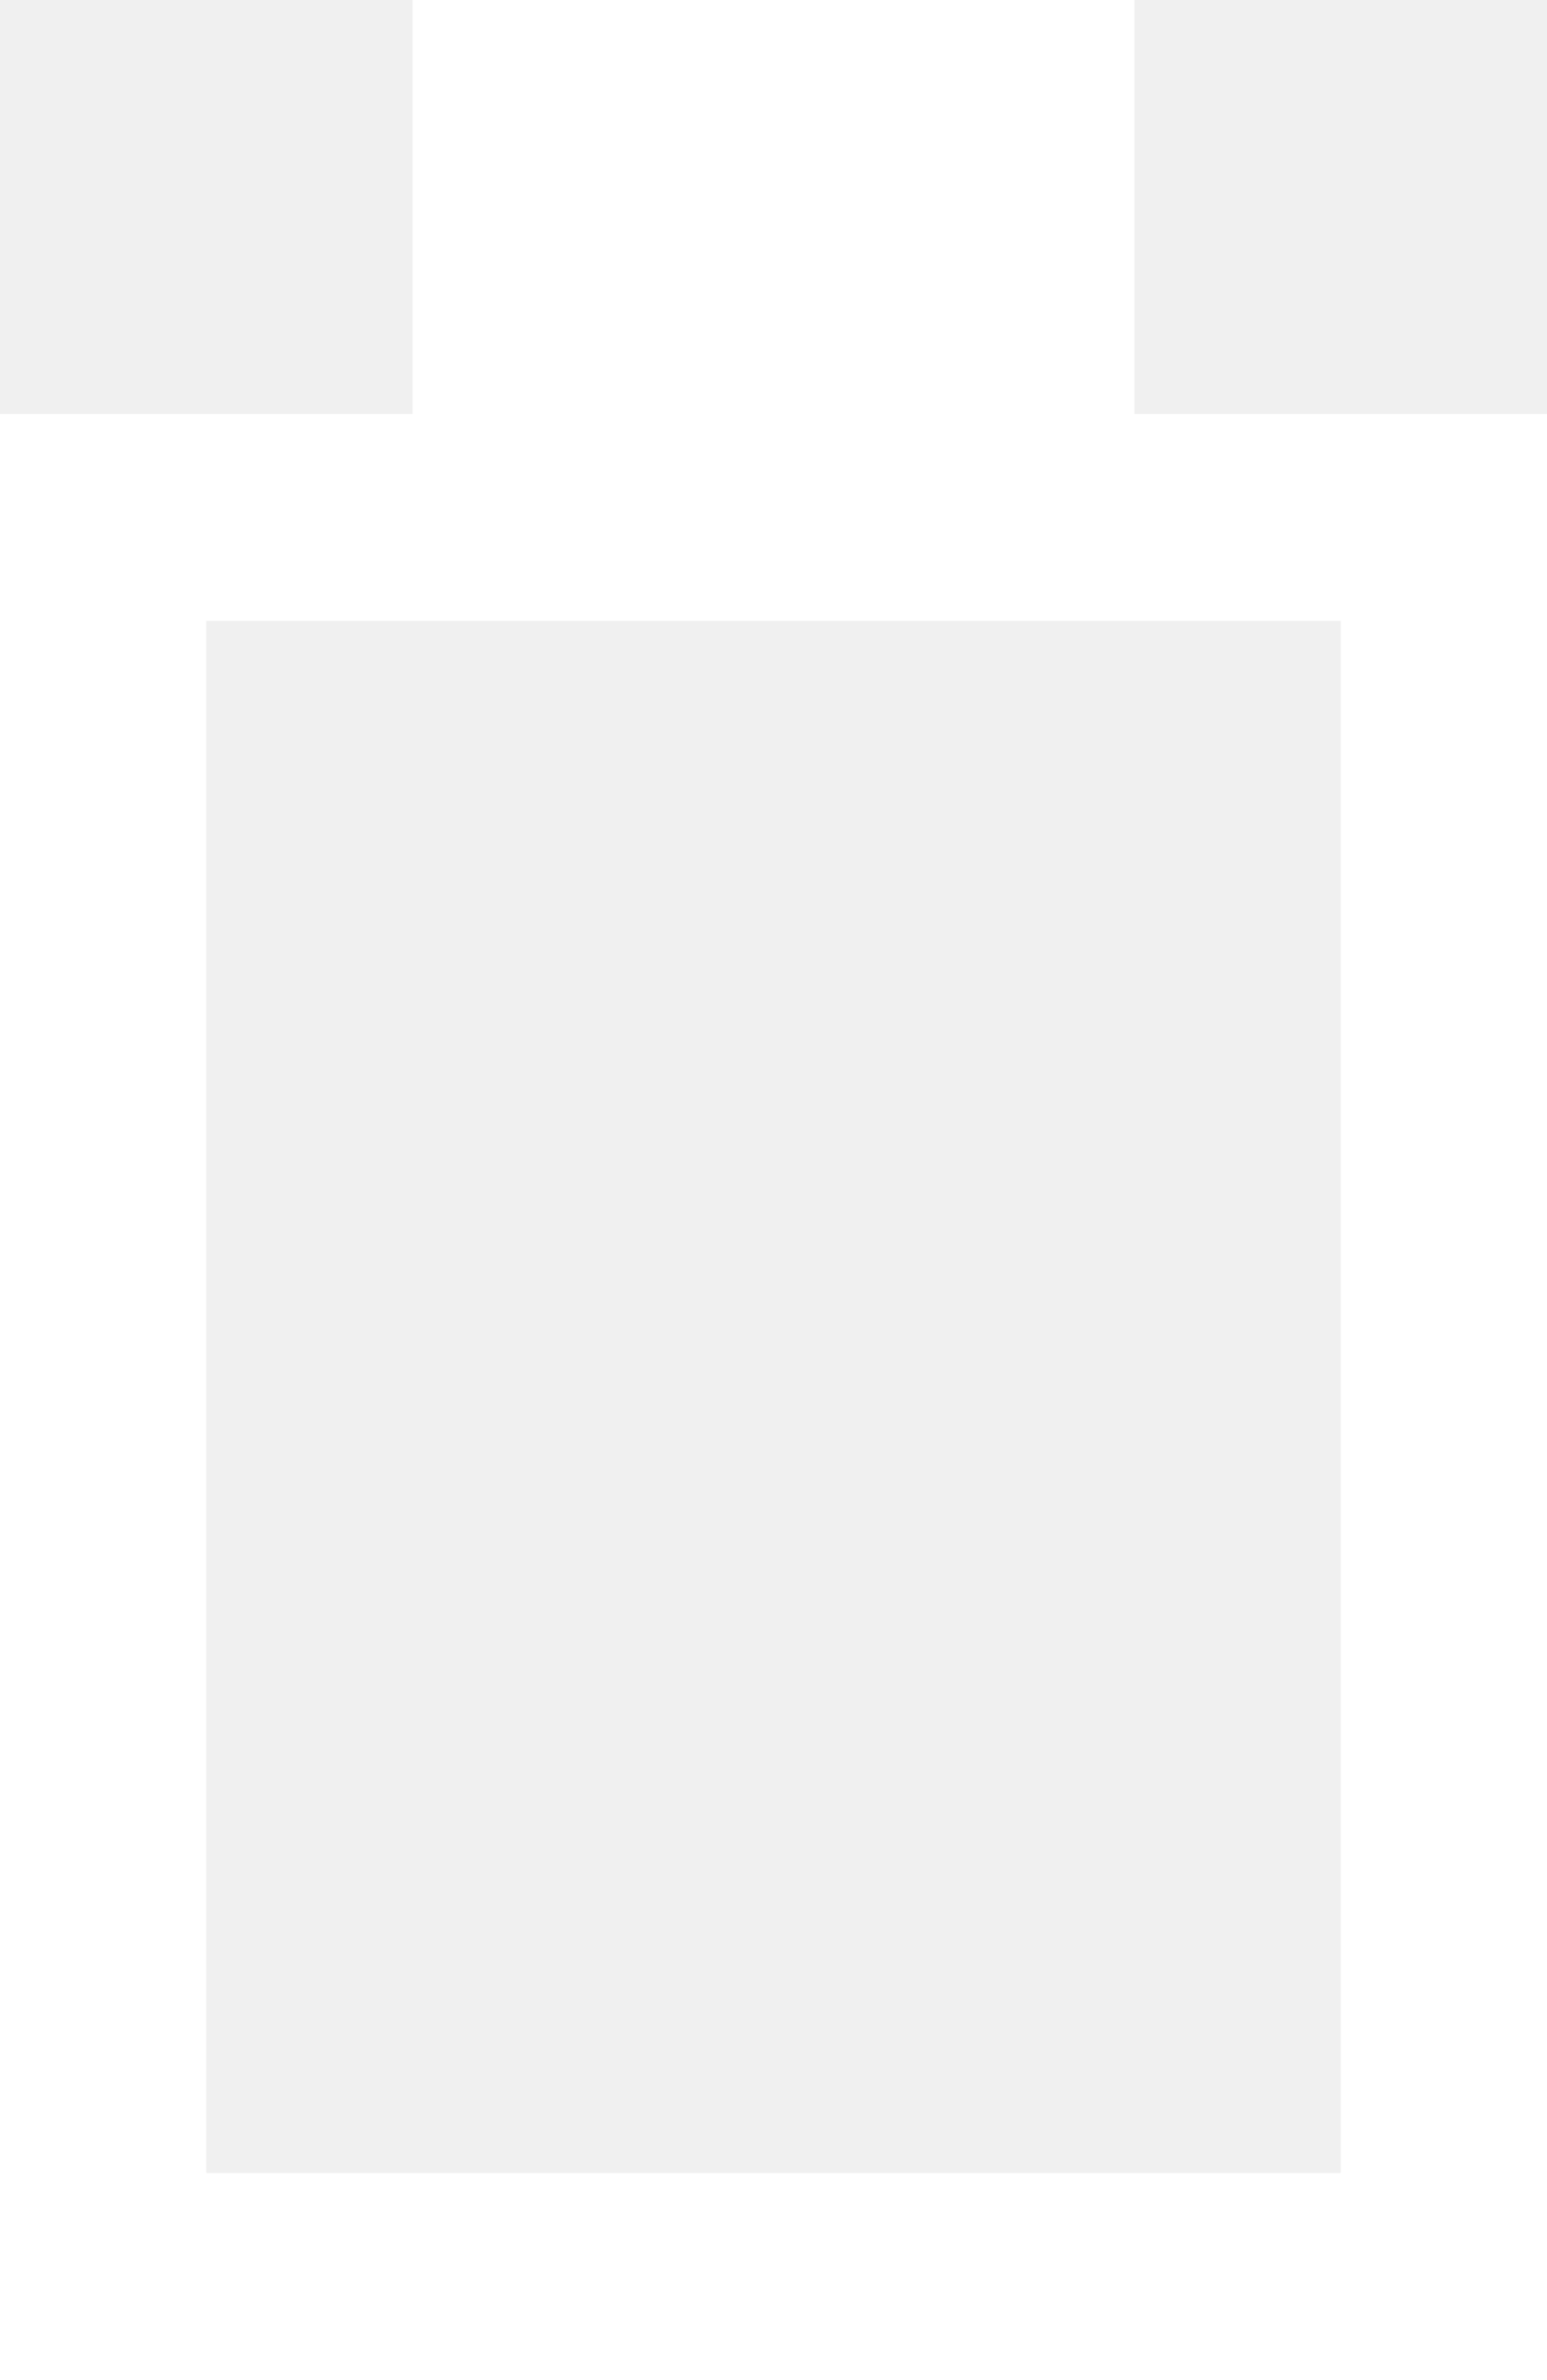
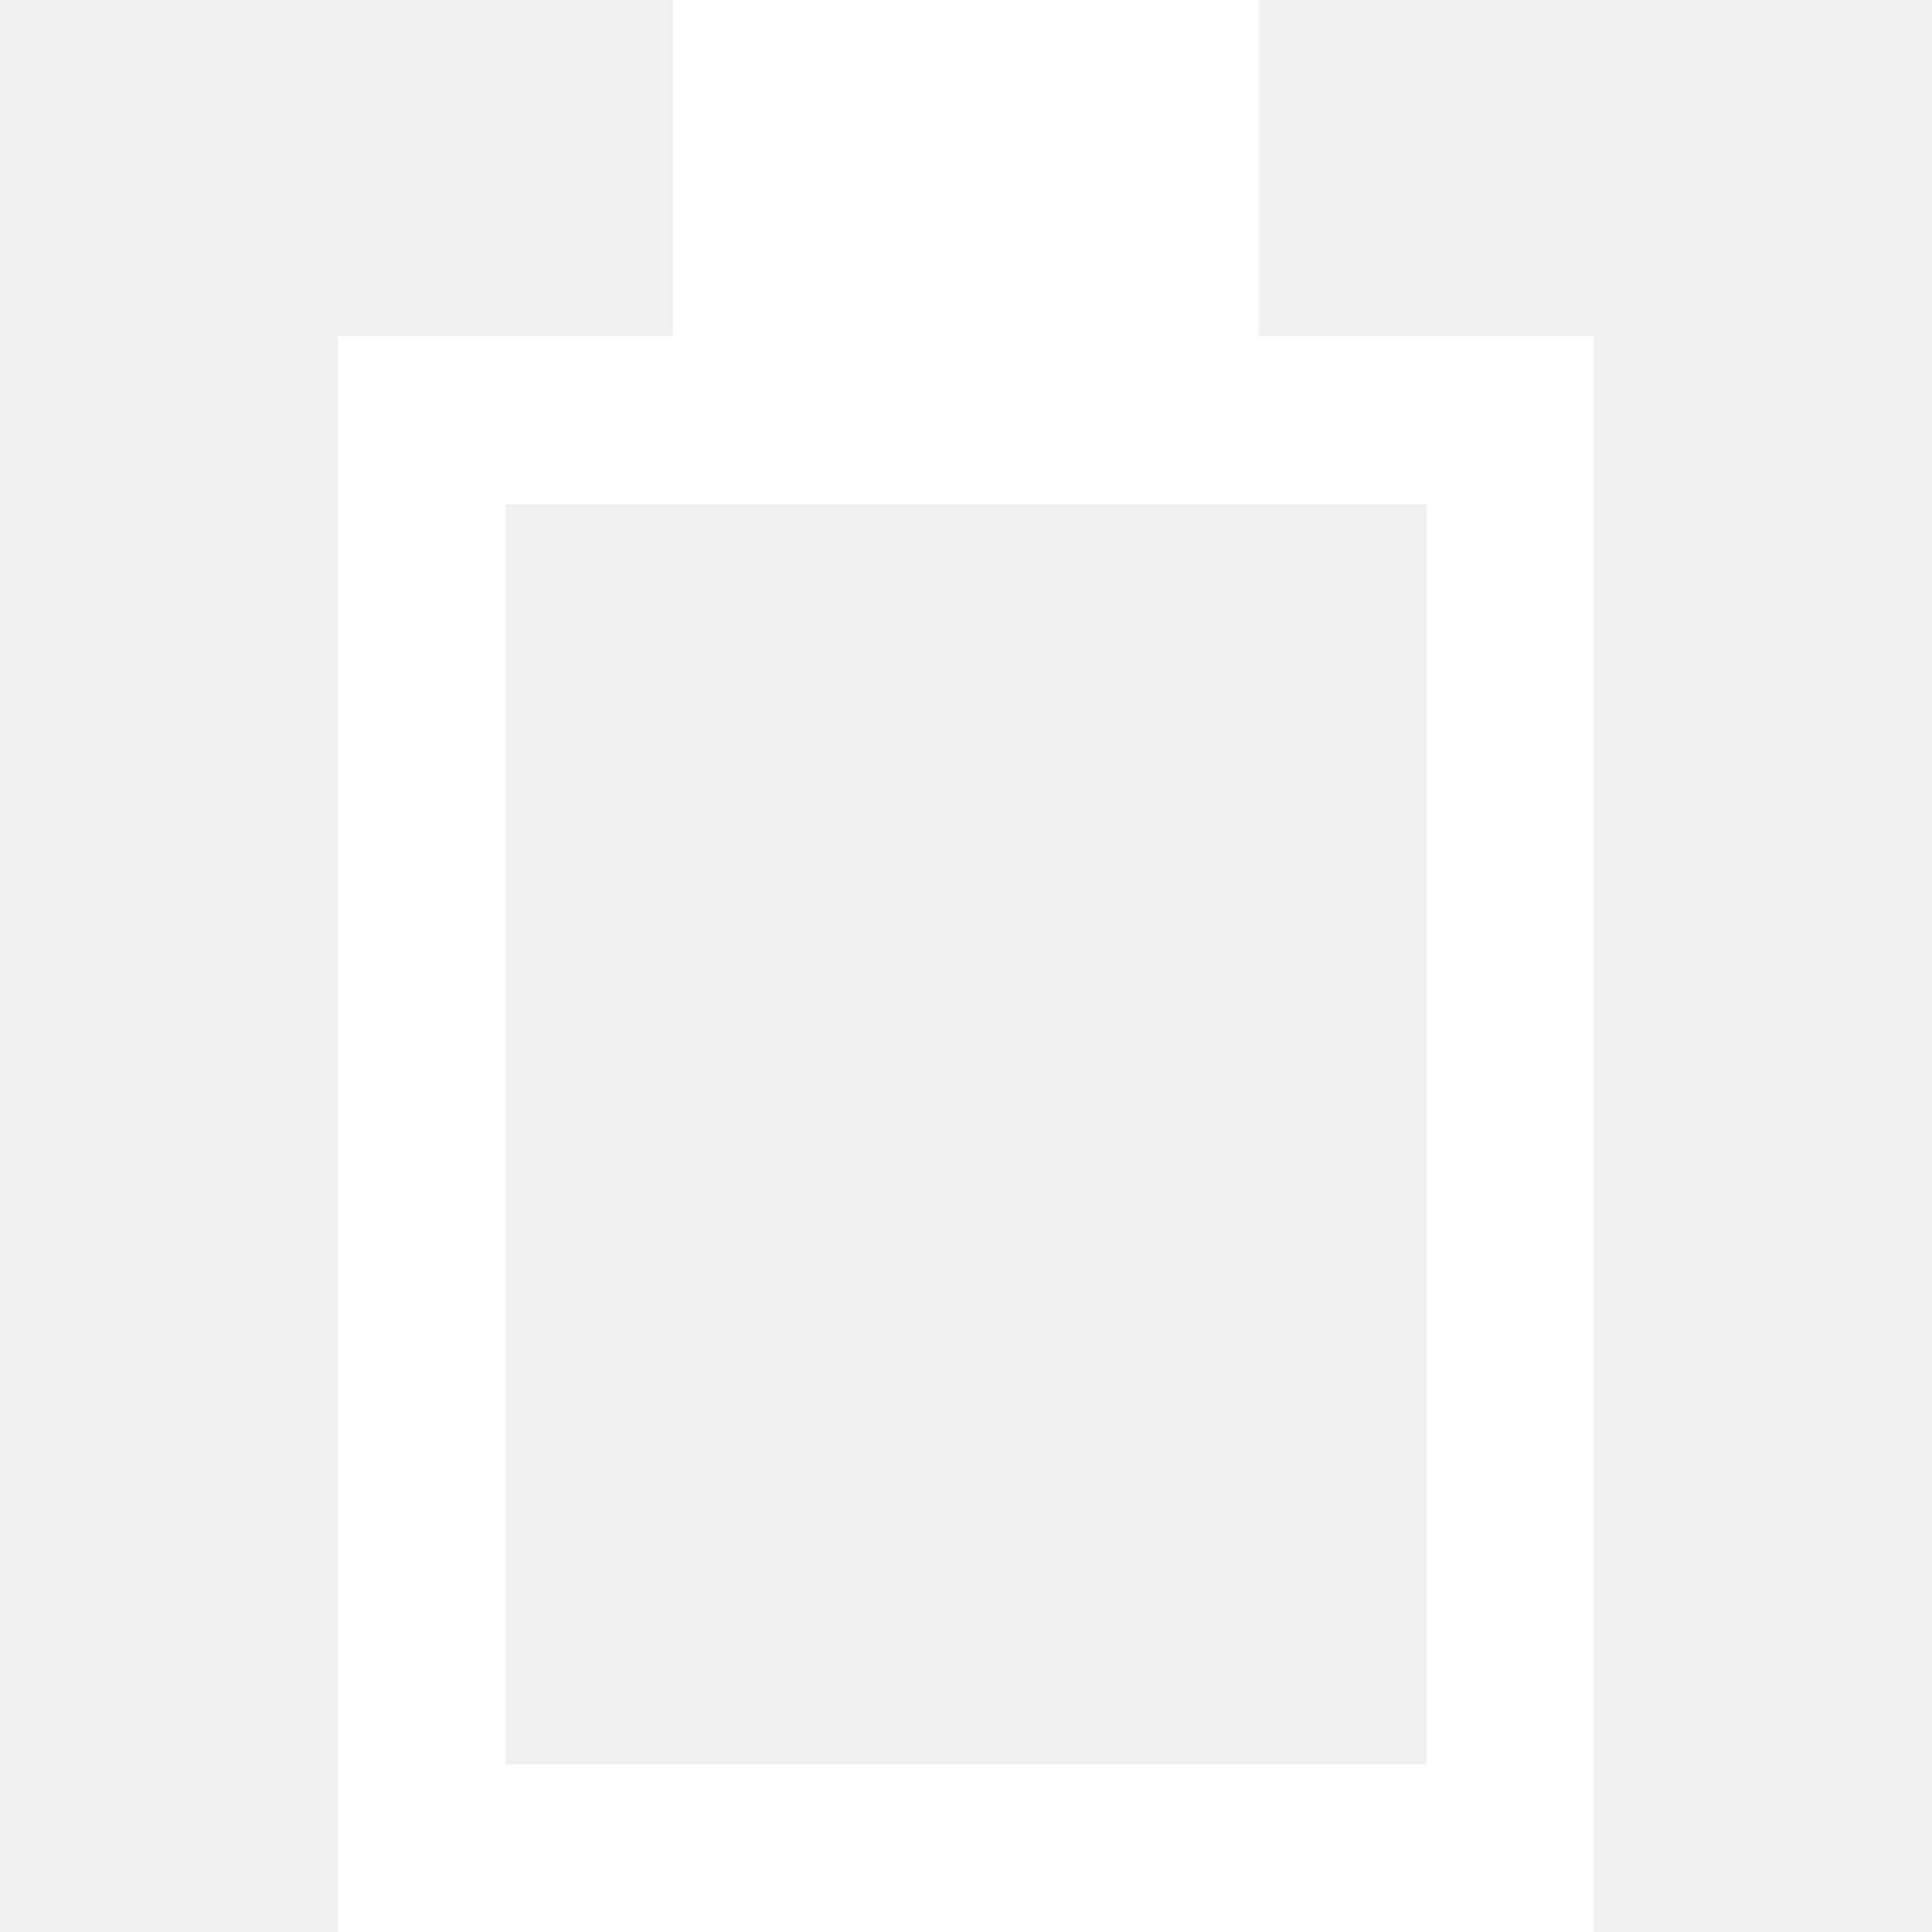
- <svg xmlns="http://www.w3.org/2000/svg" viewBox="12 4 26 40" width="26" height="40">
-   <path d="M 15.466 40.522 L 15.466 14.435 L 34.534 14.435 L 34.534 40.522 L 15.466 40.522 Z M 12 44 L 12 10.957 L 18.934 10.957 L 18.934 4 L 31.066 4 L 31.066 10.957 L 38 10.957 L 38 44 L 12 44 Z" fill-rule="evenodd" fill="rgb(255,255,255)" transform="matrix(1, 0, 0, 1, 0, 0)" />
+ <svg xmlns="http://www.w3.org/2000/svg" id="Layer_1" width="40" height="40" version="1.1" viewBox="0 0 40 40">
+   <path d="M10.47,36.52V10.44h19.07v26.09H10.47ZM7,40V6.96h6.93V0h12.13v6.96h6.93v33.04H7Z" fill="#fff" fill-rule="evenodd" />
</svg>
